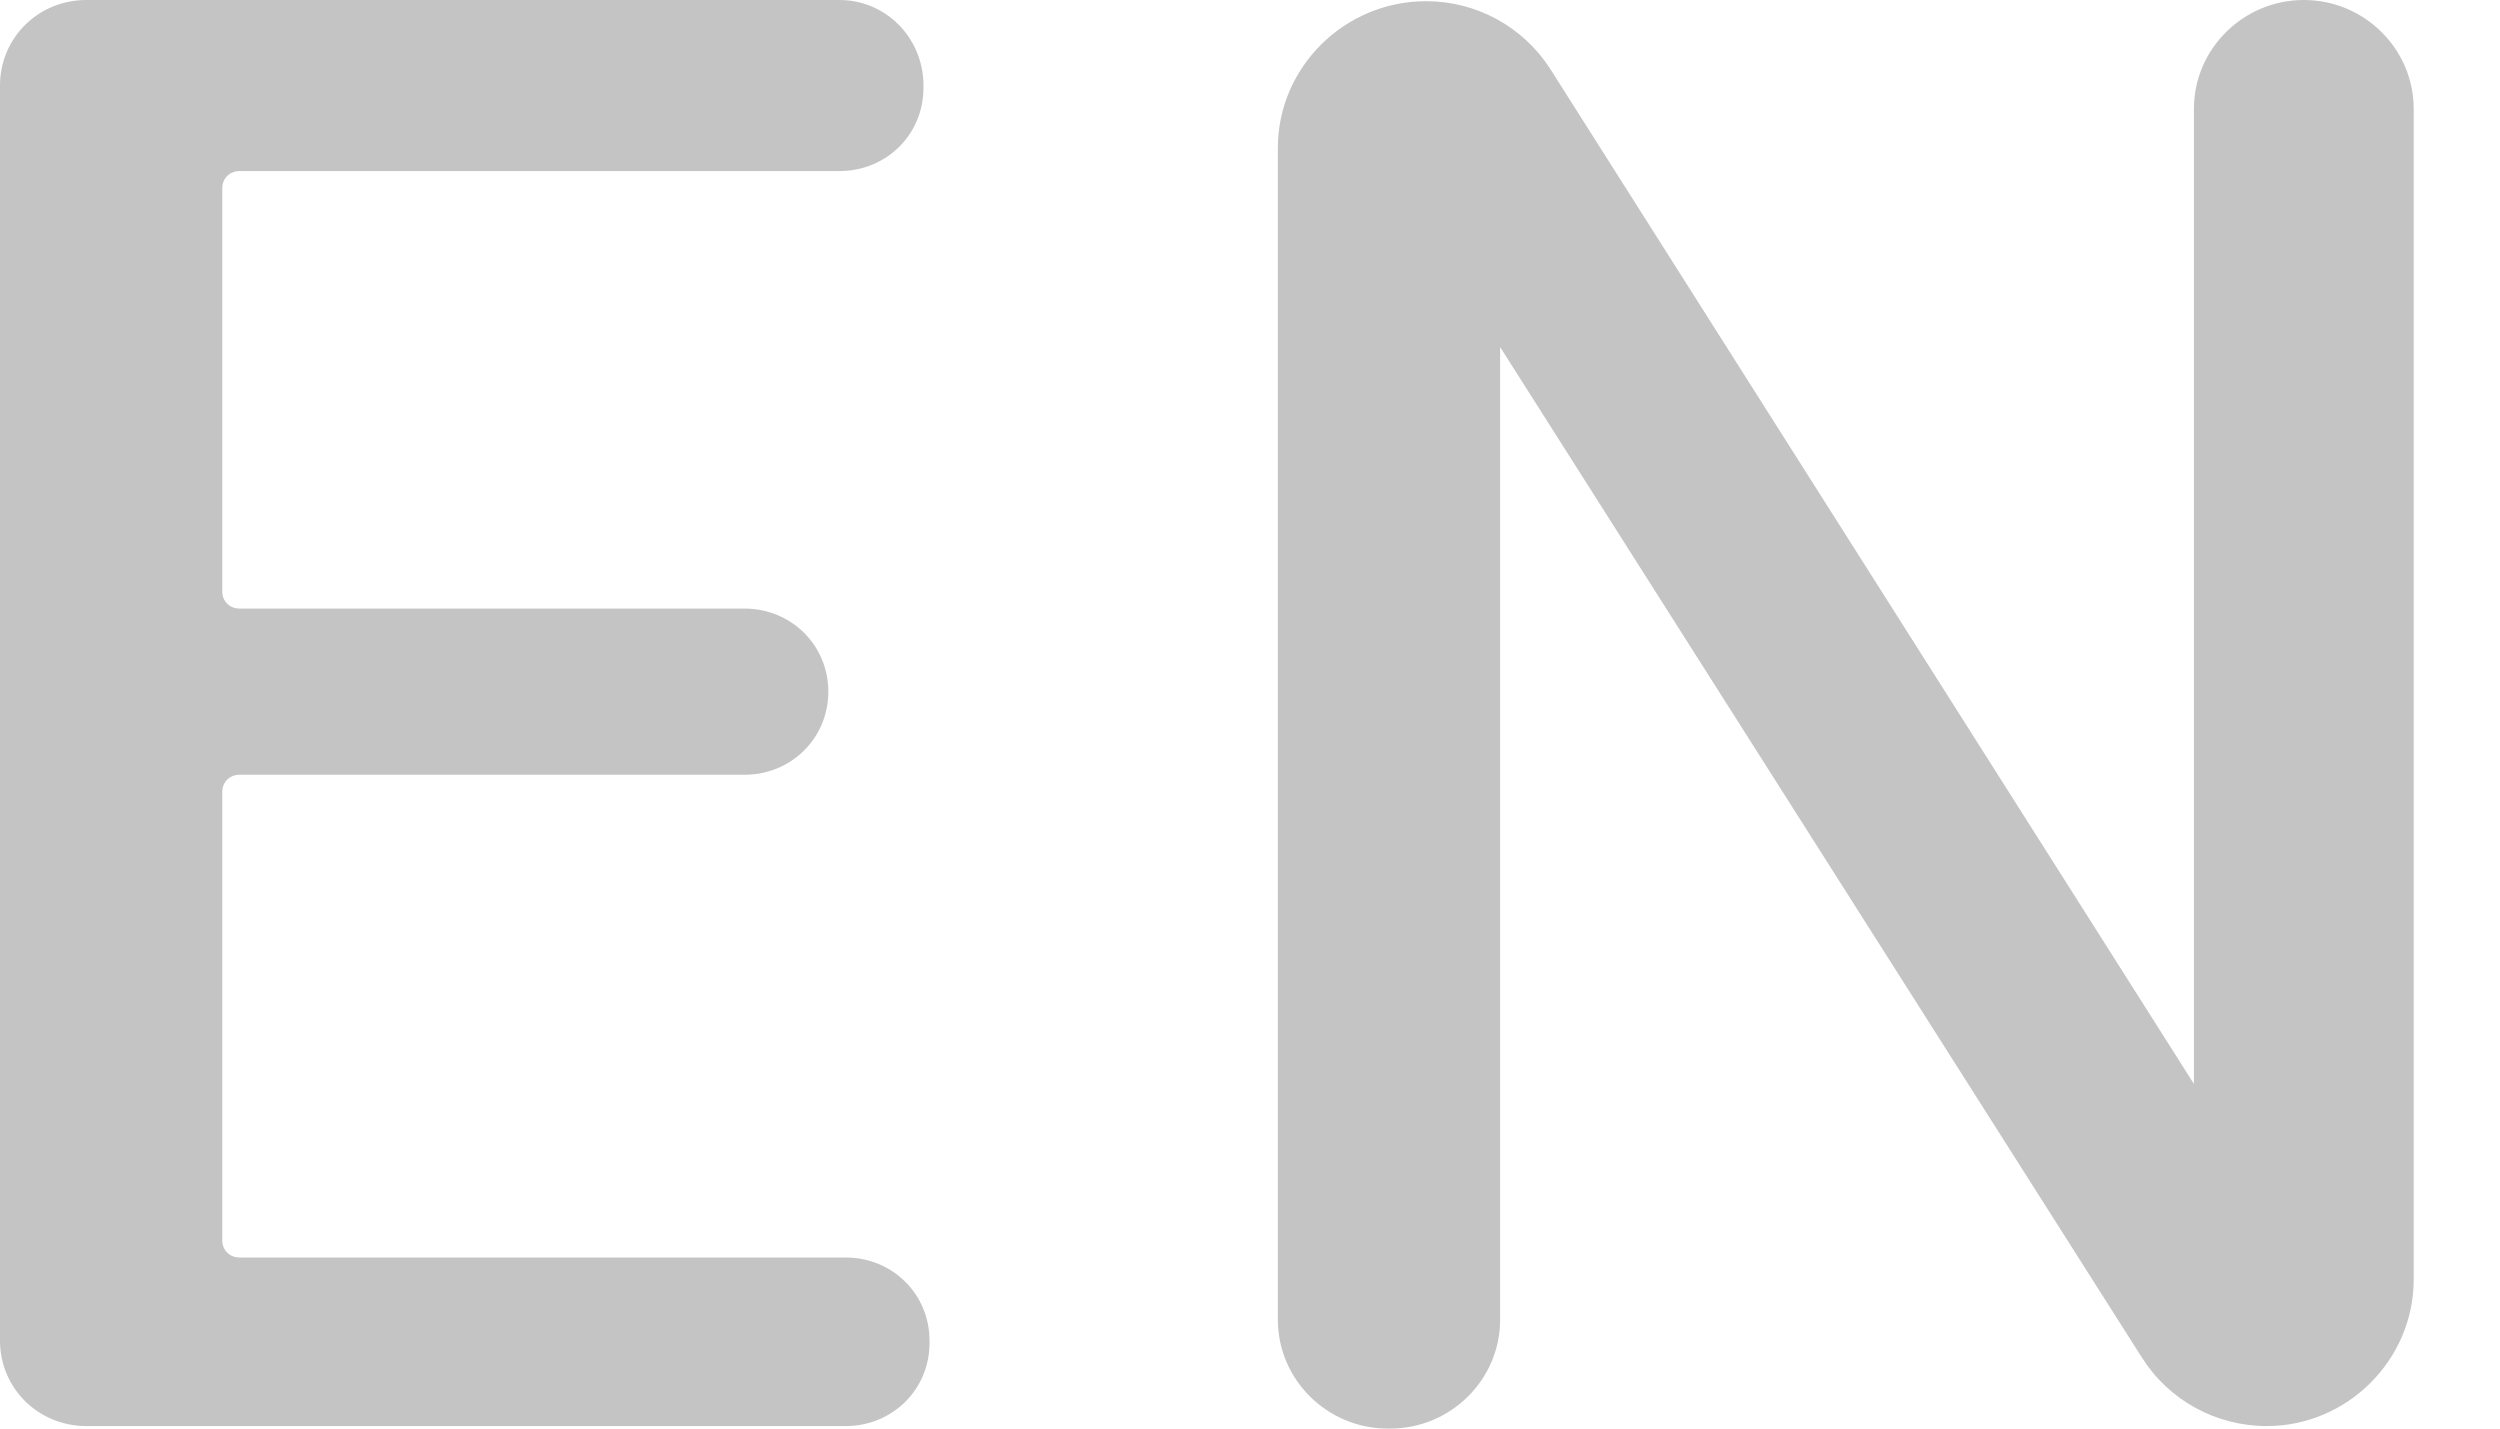
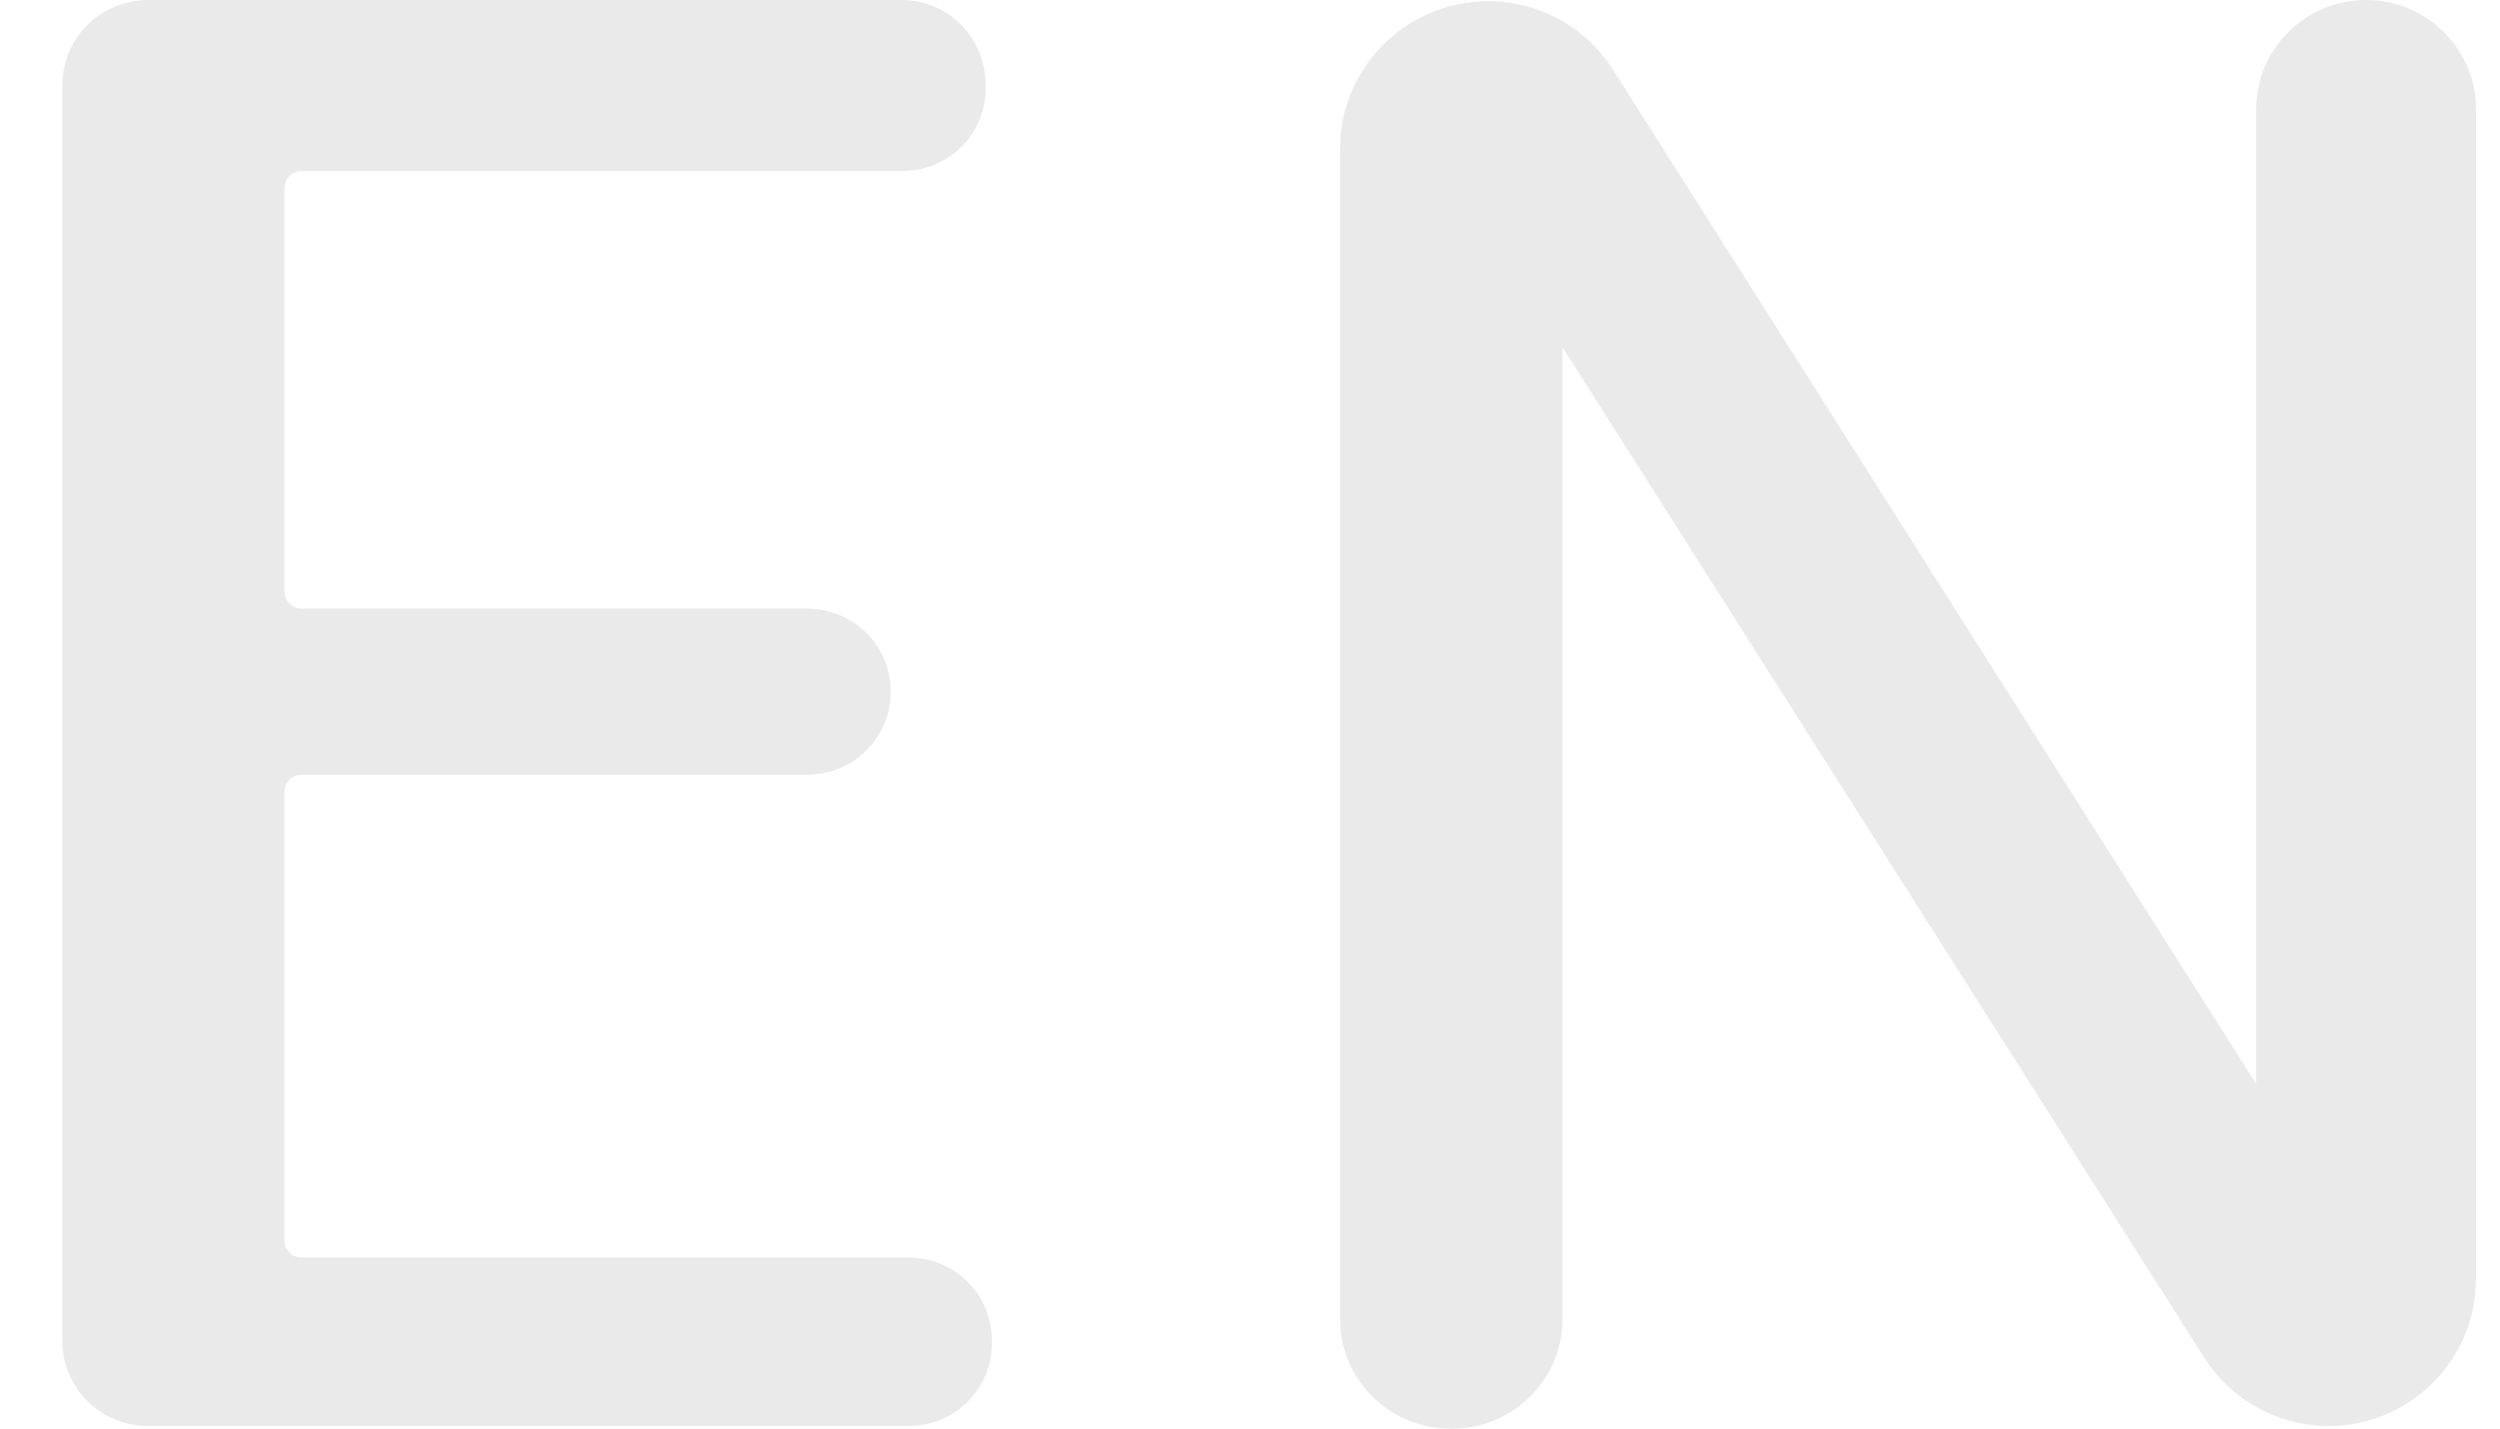
<svg xmlns="http://www.w3.org/2000/svg" width="21" height="12" viewBox="0 0 21 12" fill="none">
-   <path d="M0.726 11.979H7.103C7.497 11.979 7.808 11.671 7.808 11.281V11.261C7.808 10.871 7.497 10.563 7.103 10.563H2.012C1.929 10.563 1.867 10.501 1.867 10.419V6.652C1.867 6.57 1.929 6.508 2.012 6.508H6.253C6.647 6.508 6.958 6.2 6.958 5.81C6.958 5.42 6.647 5.112 6.253 5.112H2.012C1.929 5.112 1.867 5.05 1.867 4.968V1.581C1.867 1.499 1.929 1.437 2.012 1.437H7.051C7.446 1.437 7.757 1.129 7.757 0.739V0.698C7.746 0.308 7.435 0 7.051 0H0.726C0.321 0 0 0.318 0 0.719V11.261C0 11.661 0.321 11.979 0.726 11.979Z" fill="#C4C4C4" />
-   <path d="M20.275 10.748V0.914C20.275 0.411 19.86 0 19.352 0C18.844 0 18.429 0.411 18.429 0.914V9.105L13.026 0.585C12.798 0.226 12.404 0.01 11.979 0.01C11.294 0.01 10.734 0.565 10.734 1.242V11.086C10.734 11.589 11.149 12 11.657 12H11.678C12.186 12 12.601 11.589 12.601 11.086V2.915L17.993 11.405C18.221 11.764 18.615 11.979 19.041 11.979C19.715 11.979 20.275 11.425 20.275 10.748Z" fill="#C4C4C4" />
+   <g opacity="0.35">
+     <path d="M1.249 11.979H7.627C8.021 11.979 8.332 11.671 8.332 11.281V11.261C8.332 10.871 8.021 10.563 7.627 10.563H2.535C2.452 10.563 2.39 10.501 2.39 10.419V6.652C2.39 6.57 2.452 6.508 2.535 6.508H6.776C7.17 6.508 7.482 6.2 7.482 5.81C7.482 5.42 7.17 5.112 6.776 5.112H2.535C2.452 5.112 2.39 5.05 2.39 4.968V1.581C2.39 1.499 2.452 1.437 2.535 1.437H7.575C7.969 1.437 8.28 1.129 8.28 0.739V0.698C8.27 0.308 7.959 0 7.575 0H1.249C0.845 0 0.523 0.318 0.523 0.719V11.261C0.523 11.661 0.845 11.979 1.249 11.979Z" fill="#C4C4C4" />
+     <path d="M20.798 10.748V0.914C20.798 0.411 20.383 0 19.875 0C19.367 0 18.952 0.411 18.952 0.914V9.105L13.549 0.585C13.321 0.226 12.927 0.01 12.502 0.01C11.817 0.01 11.257 0.565 11.257 1.242V11.086C11.257 11.589 11.672 12 12.18 12H12.201C12.709 12 13.124 11.589 13.124 11.086V2.915L18.516 11.405C18.744 11.764 19.139 11.979 19.564 11.979C20.238 11.979 20.798 11.425 20.798 10.748Z" fill="#C4C4C4" />
+   </g>
</svg>
